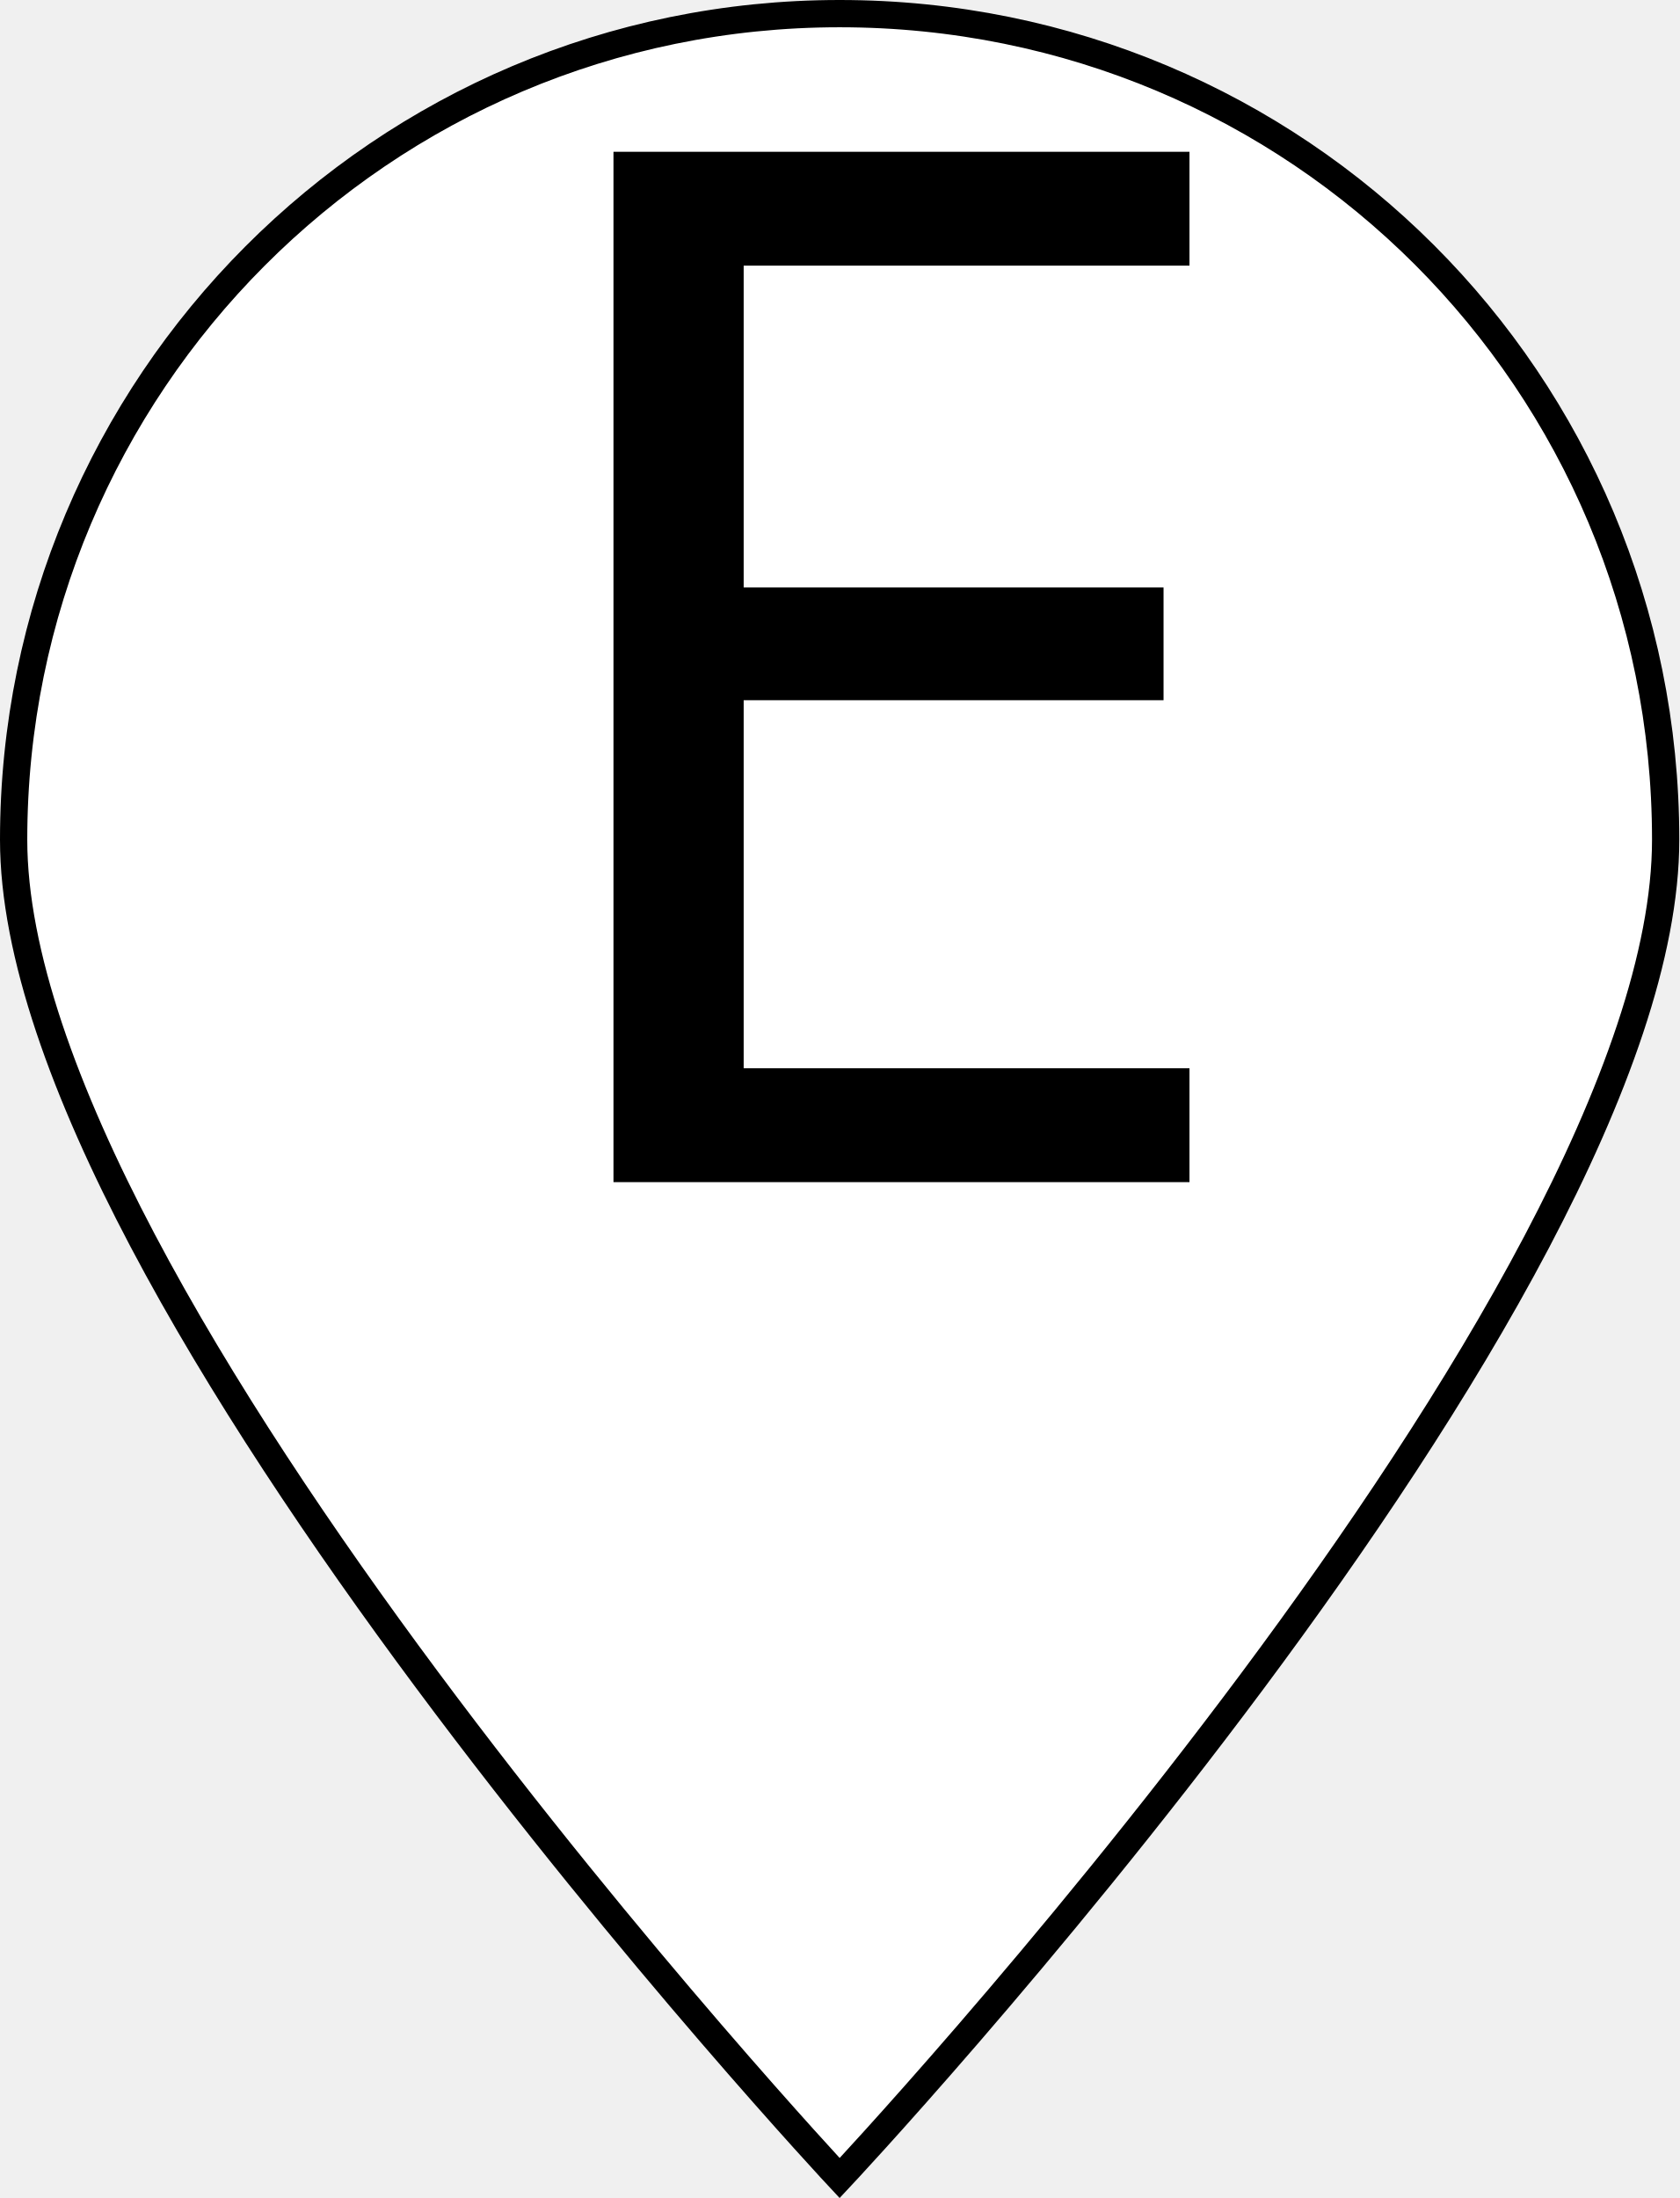
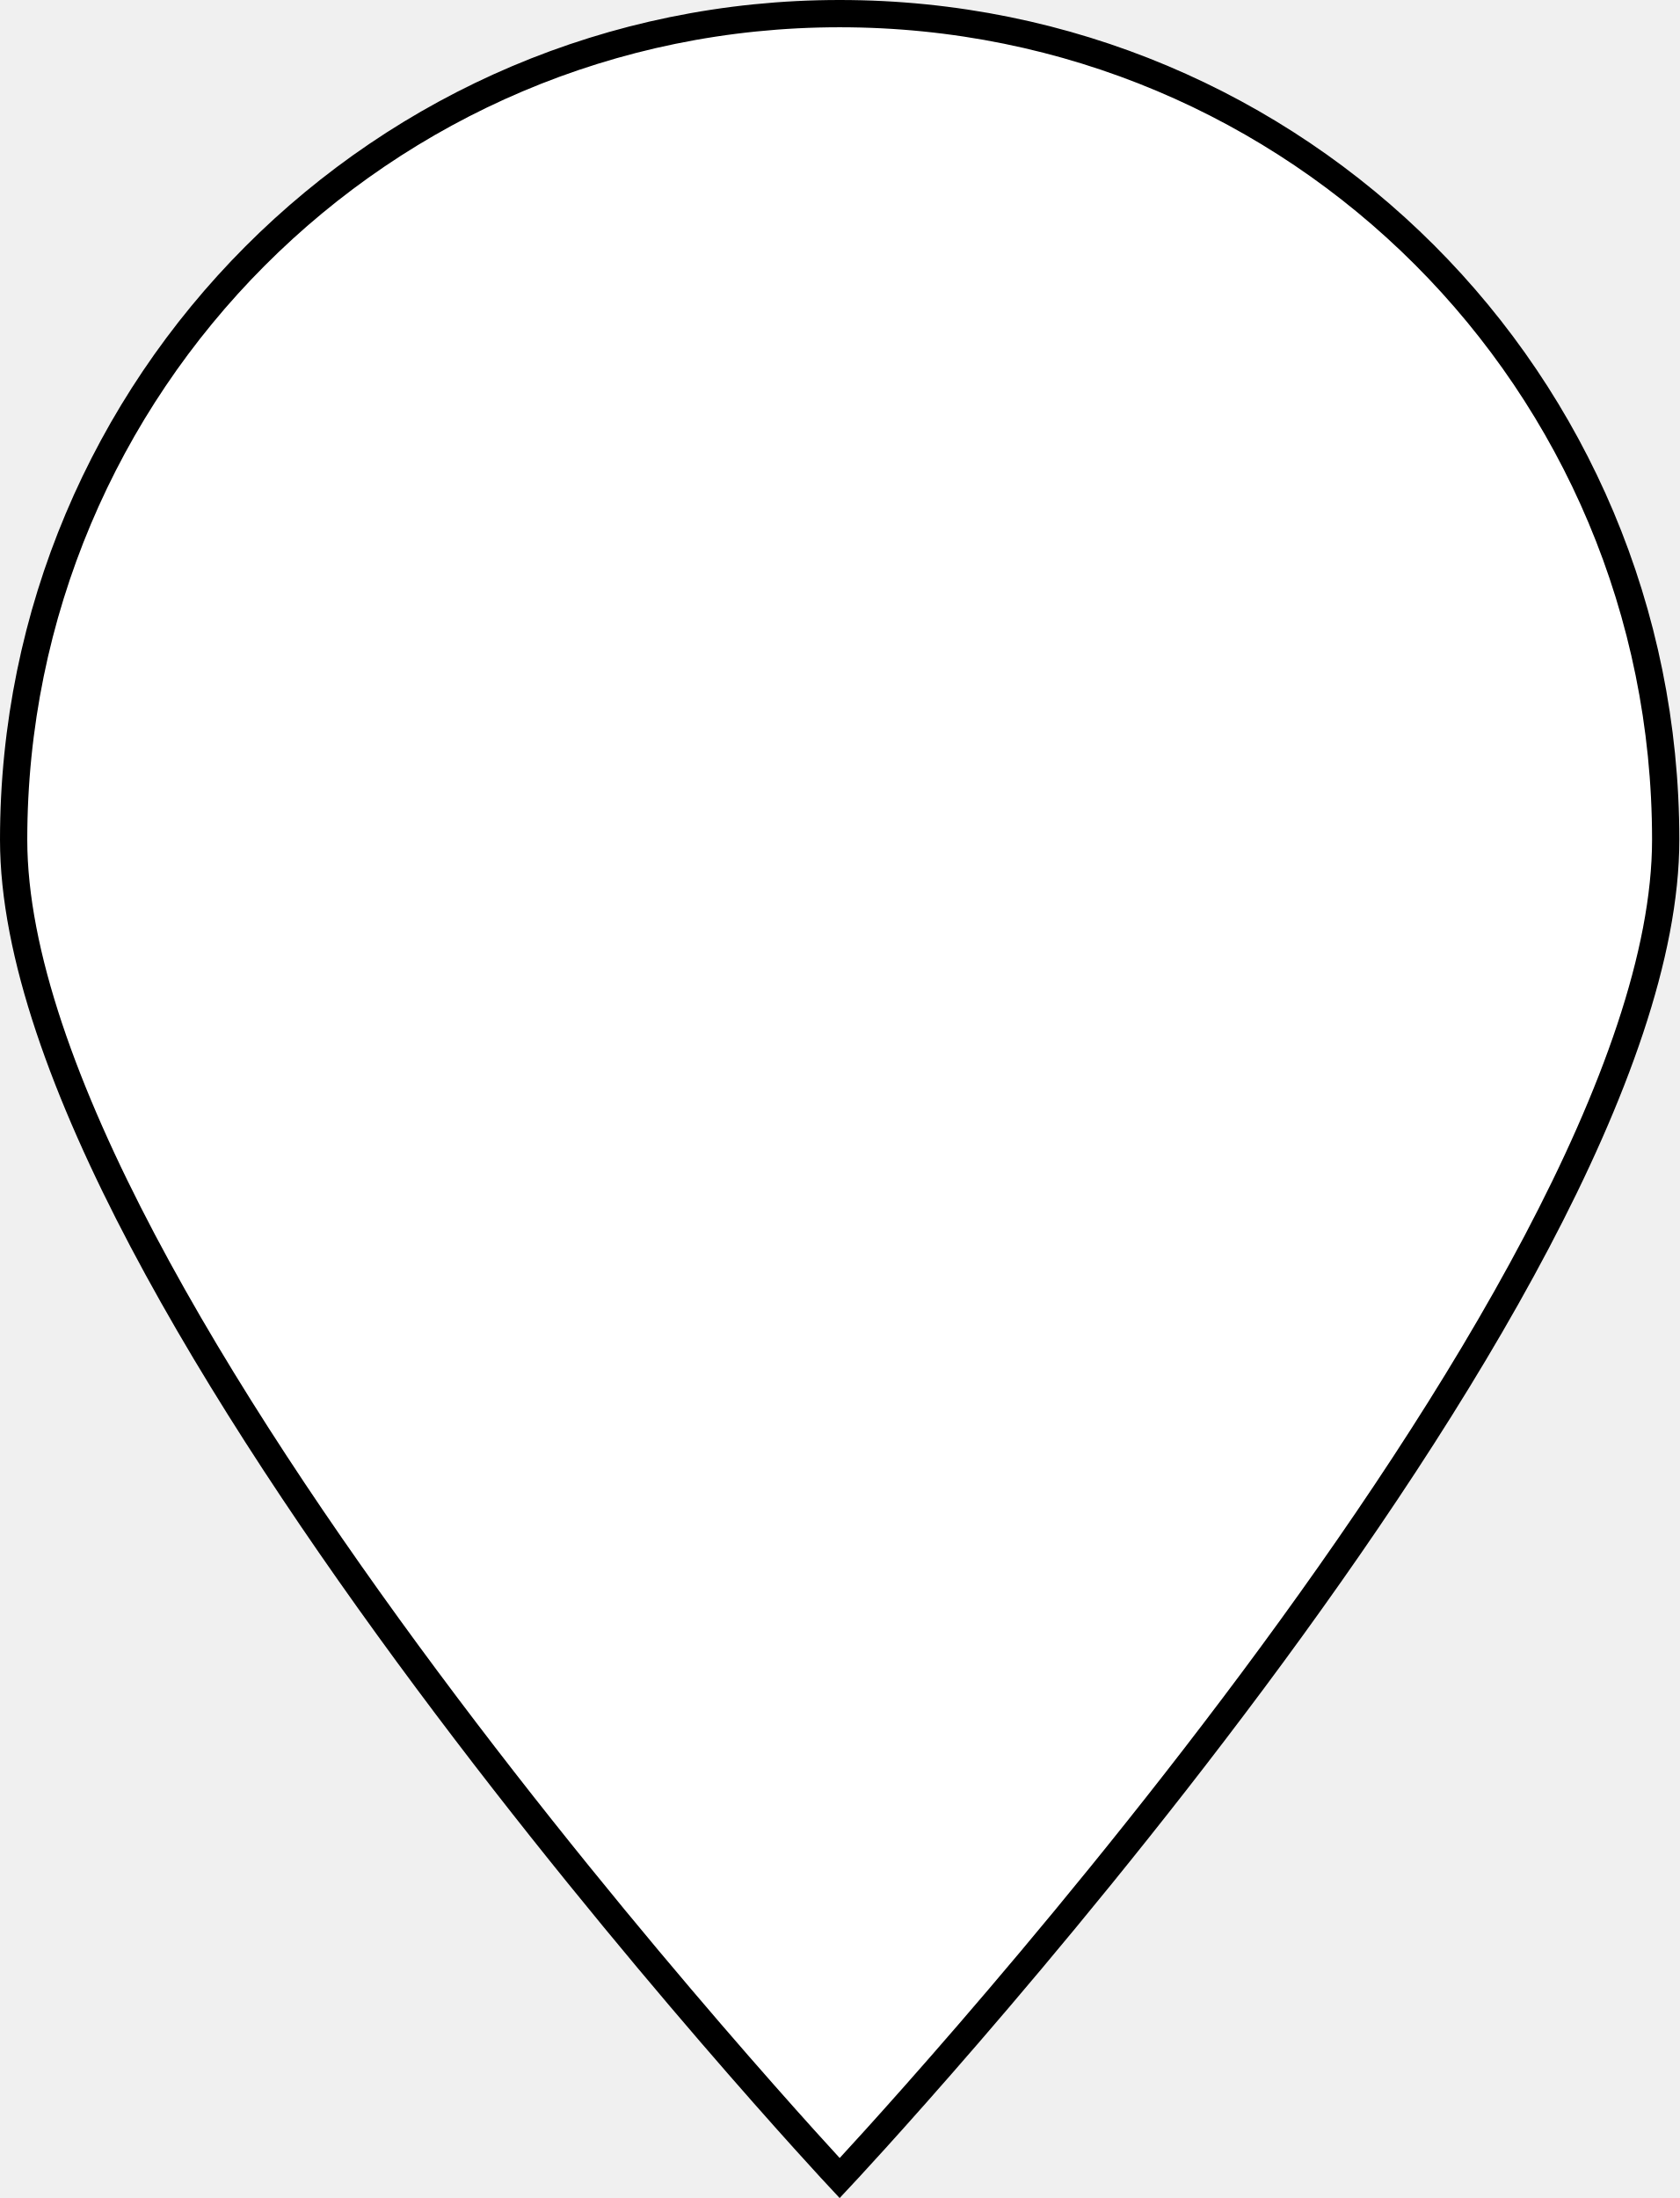
- <svg xmlns="http://www.w3.org/2000/svg" enable-background="new 0 0 100 100" id="Layer_1" version="1.1" viewBox="0 0 46.556 60.931" xml:space="preserve" width="46.556" height="60.931">
-   <defs id="defs861" />
-   <g id="g856" transform="translate(-26.92205,-20.72205)">
-     <path d="m 50.2,21.1 c -12.7,0 -22.9,10.3 -22.9,22.9 0,12.6 22.9,37.1 22.9,37.1 0,0 22.9,-24.4 22.9,-37.1 0,-12.7 -10.2,-22.9 -22.9,-22.9 z" id="path852" style="fill:#ffffff;fill-opacity:1;stroke:#000000;stroke-width:0.756;stroke-miterlimit:4;stroke-dasharray:none;stroke-opacity:1" />
-     <text xml:space="preserve" style="font-style:normal;font-variant:normal;font-weight:normal;font-stretch:normal;font-size:40px;line-height:1.25;font-family:'Microsoft Yi Baiti';-inkscape-font-specification:'Microsoft Yi Baiti';letter-spacing:0px;word-spacing:0px;fill:#000000;fill-opacity:1;stroke:none" x="40.053" y="53.492" id="text867">
-       <tspan id="tspan865" x="40.053" y="53.492">E</tspan>
-     </text>
+ <svg xmlns="http://www.w3.org/2000/svg" width="12.318mm" height="16.121mm" viewBox="0 0 12.318 16.121" version="1.1" id="svg8">
+   <defs id="defs2" />
+   <g id="layer1" transform="translate(638.8911,-1.677453)">
+     <g transform="matrix(0.2645833,0,0,0.2645833,-646.0142,-3.805256)" id="g856">
+       <path style="fill:#ffffff;fill-opacity:1;stroke:#000000;stroke-width:0.756;stroke-miterlimit:4;stroke-dasharray:none;stroke-opacity:1" id="path852" d="m 50.2,21.1 c -12.7,0 -22.9,10.3 -22.9,22.9 0,12.6 22.9,37.1 22.9,37.1 0,0 22.9,-24.4 22.9,-37.1 0,-12.7 -10.2,-22.9 -22.9,-22.9 z" />
+       <text id="text867" y="53.492" x="40.053" style="font-style:normal;font-variant:normal;font-weight:normal;font-stretch:normal;font-size:40px;line-height:1.25;font-family:'Microsoft Yi Baiti';-inkscape-font-specification:'Microsoft Yi Baiti';letter-spacing:0px;word-spacing:0px;fill:#000000;fill-opacity:1;stroke:none" xml:space="preserve">
+         <tspan y="92.834" x="40.053" id="tspan865" />
+       </text>
+     </g>
  </g>
</svg>
